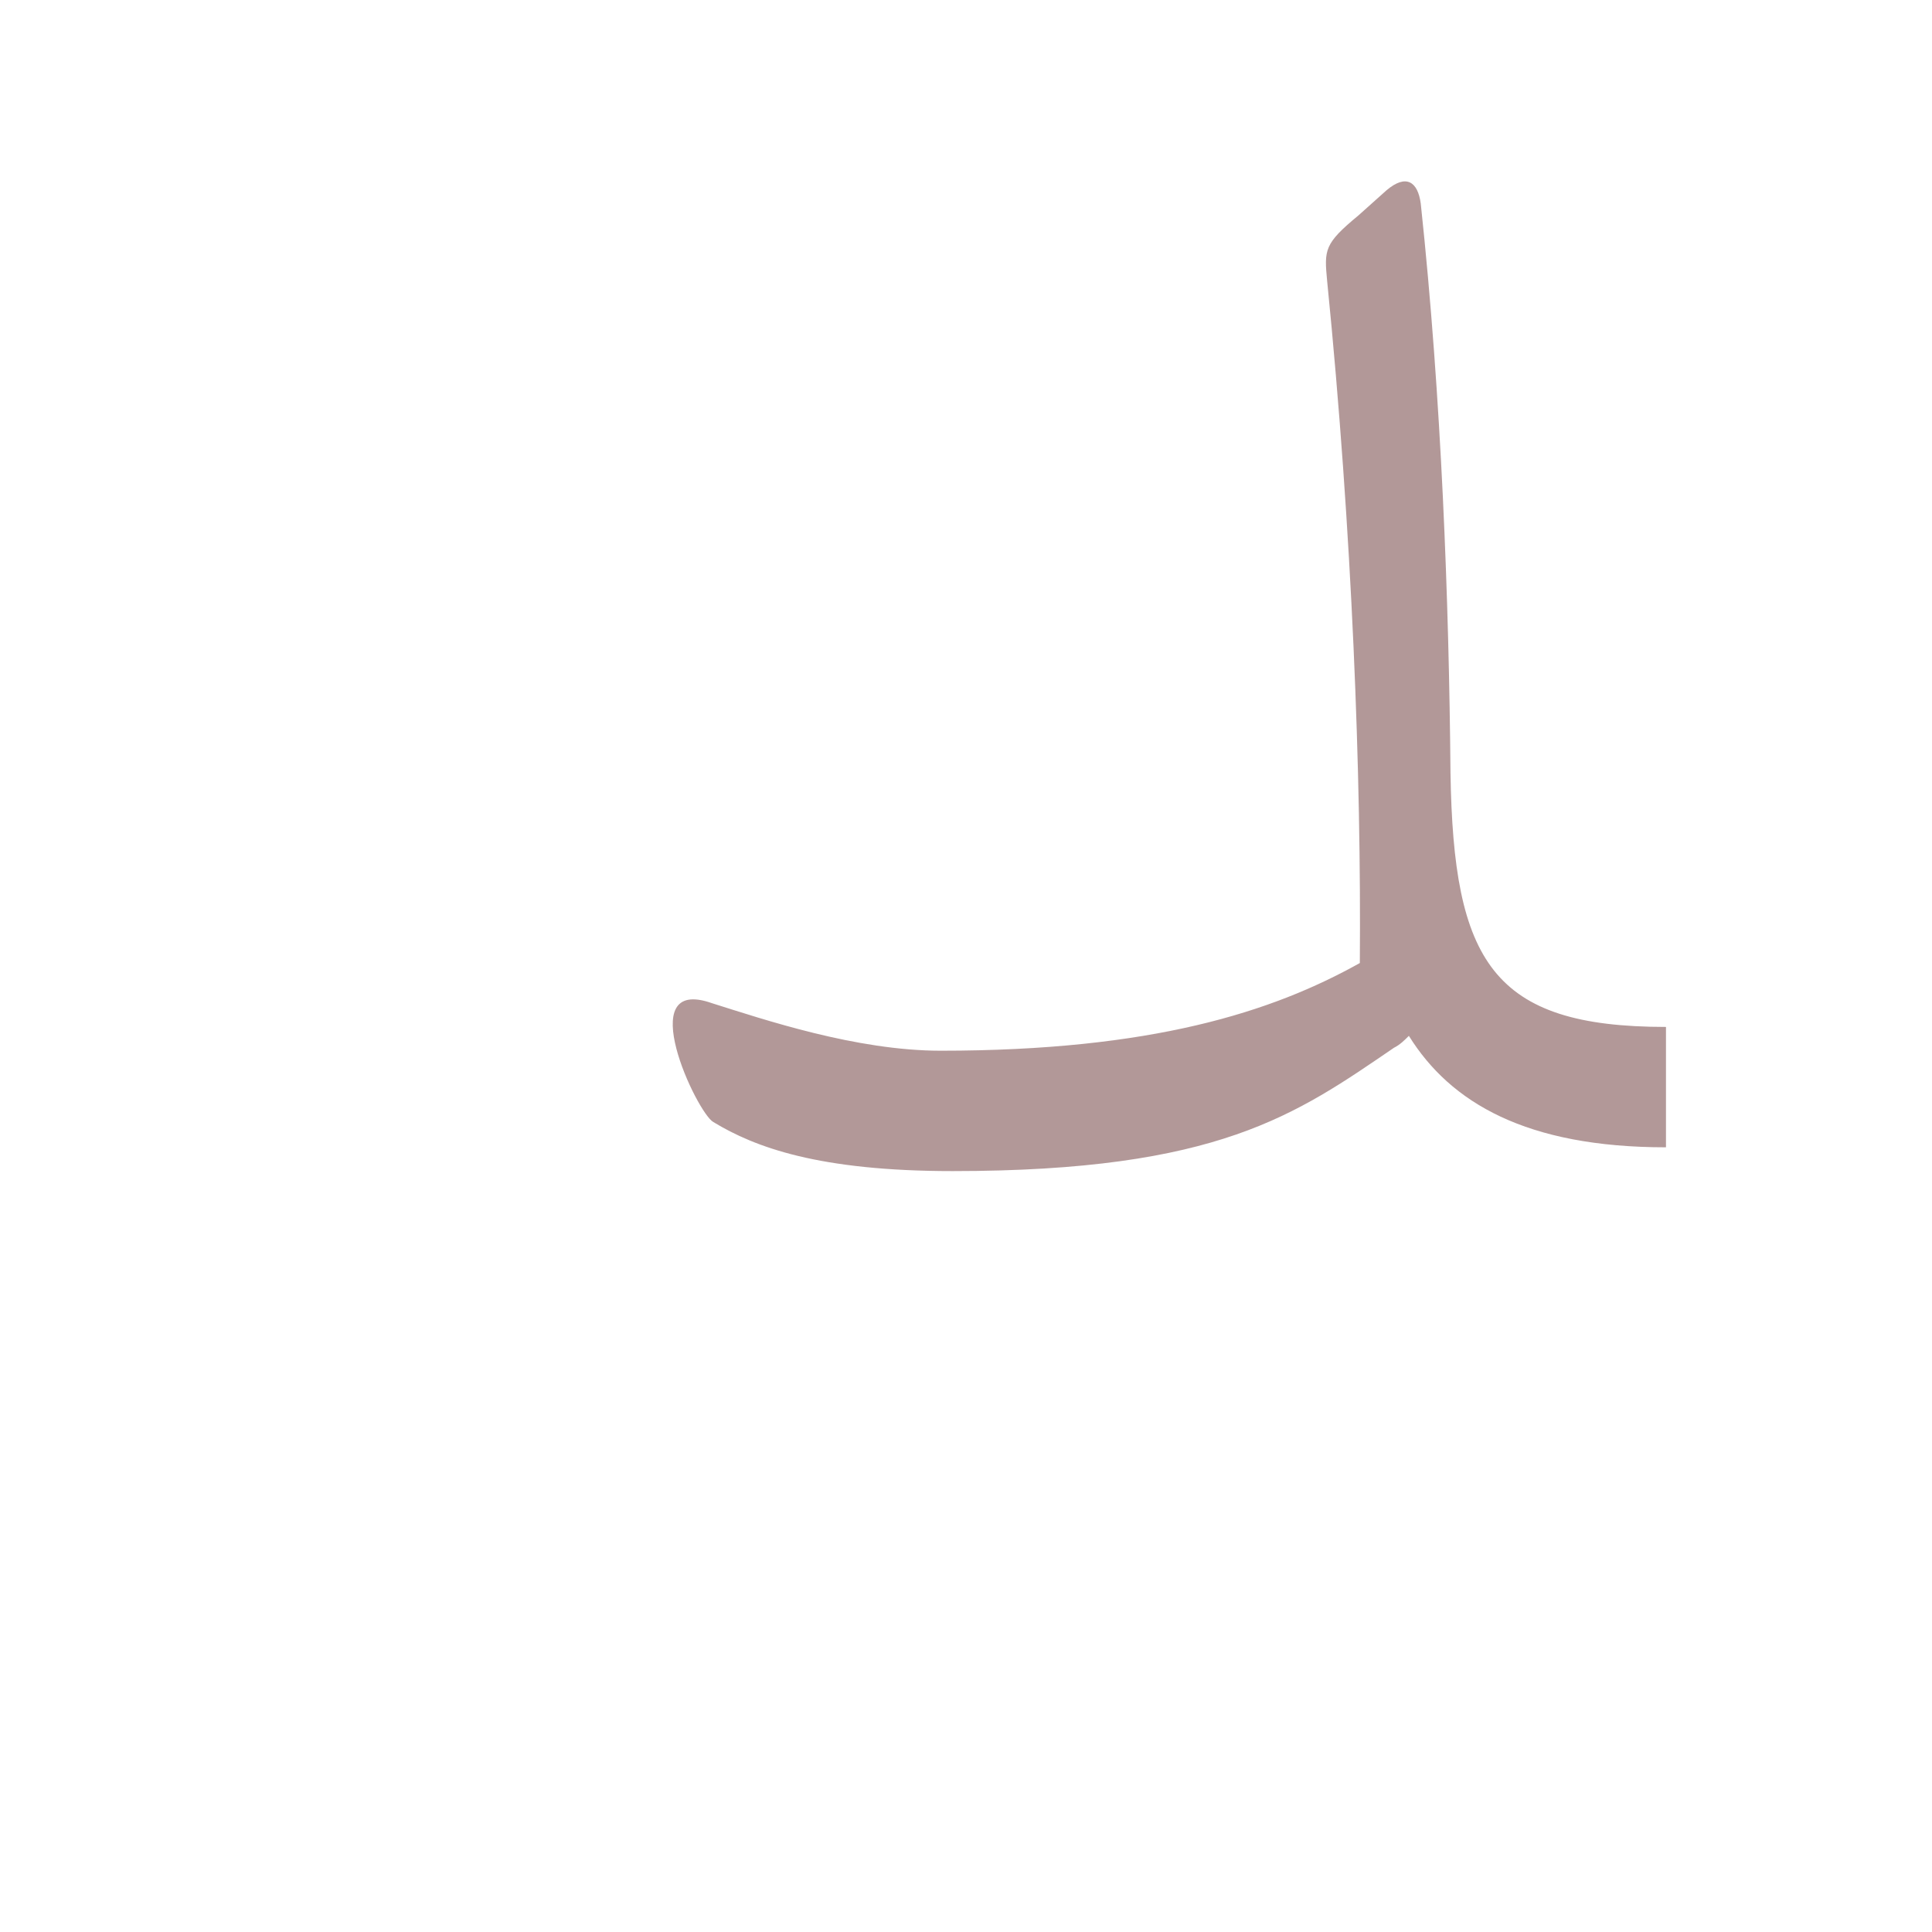
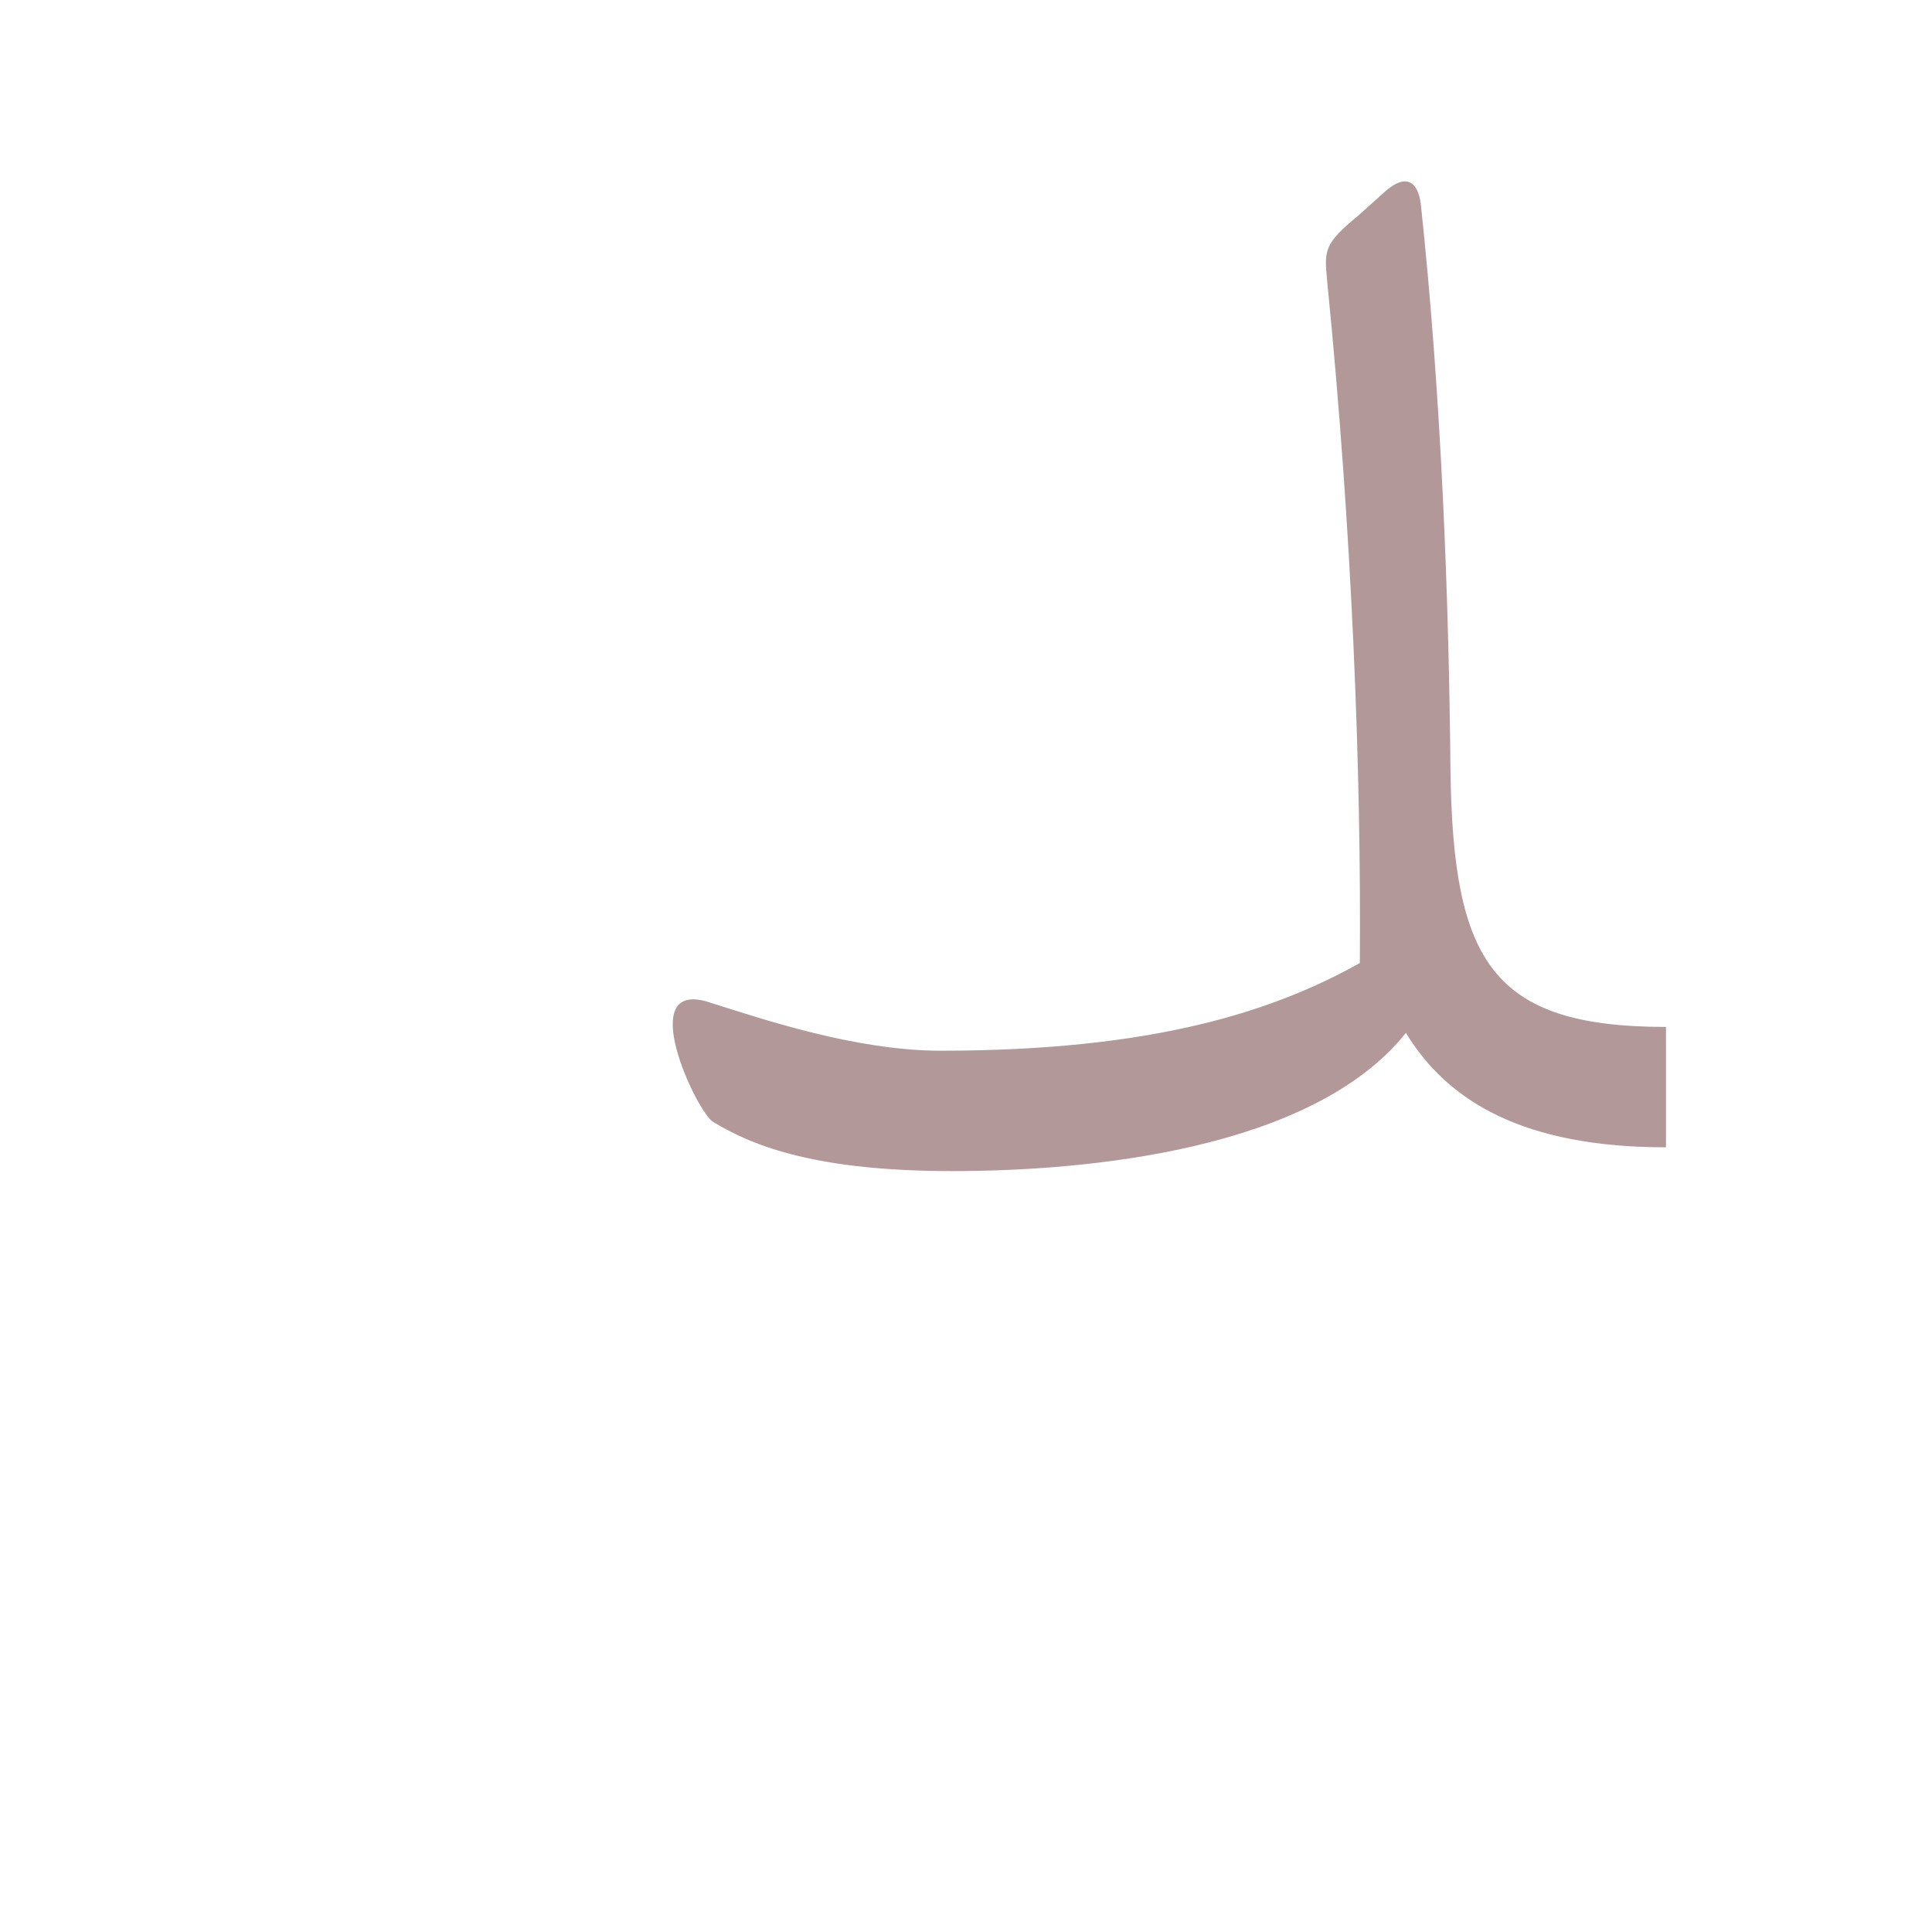
<svg xmlns="http://www.w3.org/2000/svg" xml:space="preserve" width="1300px" height="1300px" version="1.0" style="shape-rendering:geometricPrecision; text-rendering:geometricPrecision; image-rendering:optimizeQuality; fill-rule:evenodd; clip-rule:evenodd" viewBox="0 0 1300 1056">
  <defs>
    <style type="text/css">
   
    .fil0 {fill:#663333;fill-opacity:0.502}
   
  </style>
  </defs>
  <g id="_100:master">
-     <path class="fil0" d="M915 526c1,-126 -5,-289 -22,-459 -2,-21 -2,-25 21,-44l19 -17c13,-11 21,-6 23,9 14,131 19,268 20,383 2,127 28,171 145,171l0 81c-94,0 -145,-30 -173,-75 -3,3 -6,6 -10,8 -66,45 -118,83 -297,83 -90,0 -133,-16 -161,-33 -11,-6 -55,-99 -1,-80 35,11 97,32 154,32 142,0 223,-26 282,-59z" />
+     <path class="fil0" d="M915 526c1,-126 -5,-289 -22,-459 -2,-21 -2,-25 21,-44l19 -17c13,-11 21,-6 23,9 14,131 19,268 20,383 2,127 28,171 145,171l0 81c-96,0 -147,-31 -175,-77 -63,79 -215,93 -305,93 -90,0 -133,-16 -161,-33 -11,-6 -55,-99 -1,-80 35,11 97,32 154,32 142,0 223,-26 282,-59z" />
  </g>
</svg>
